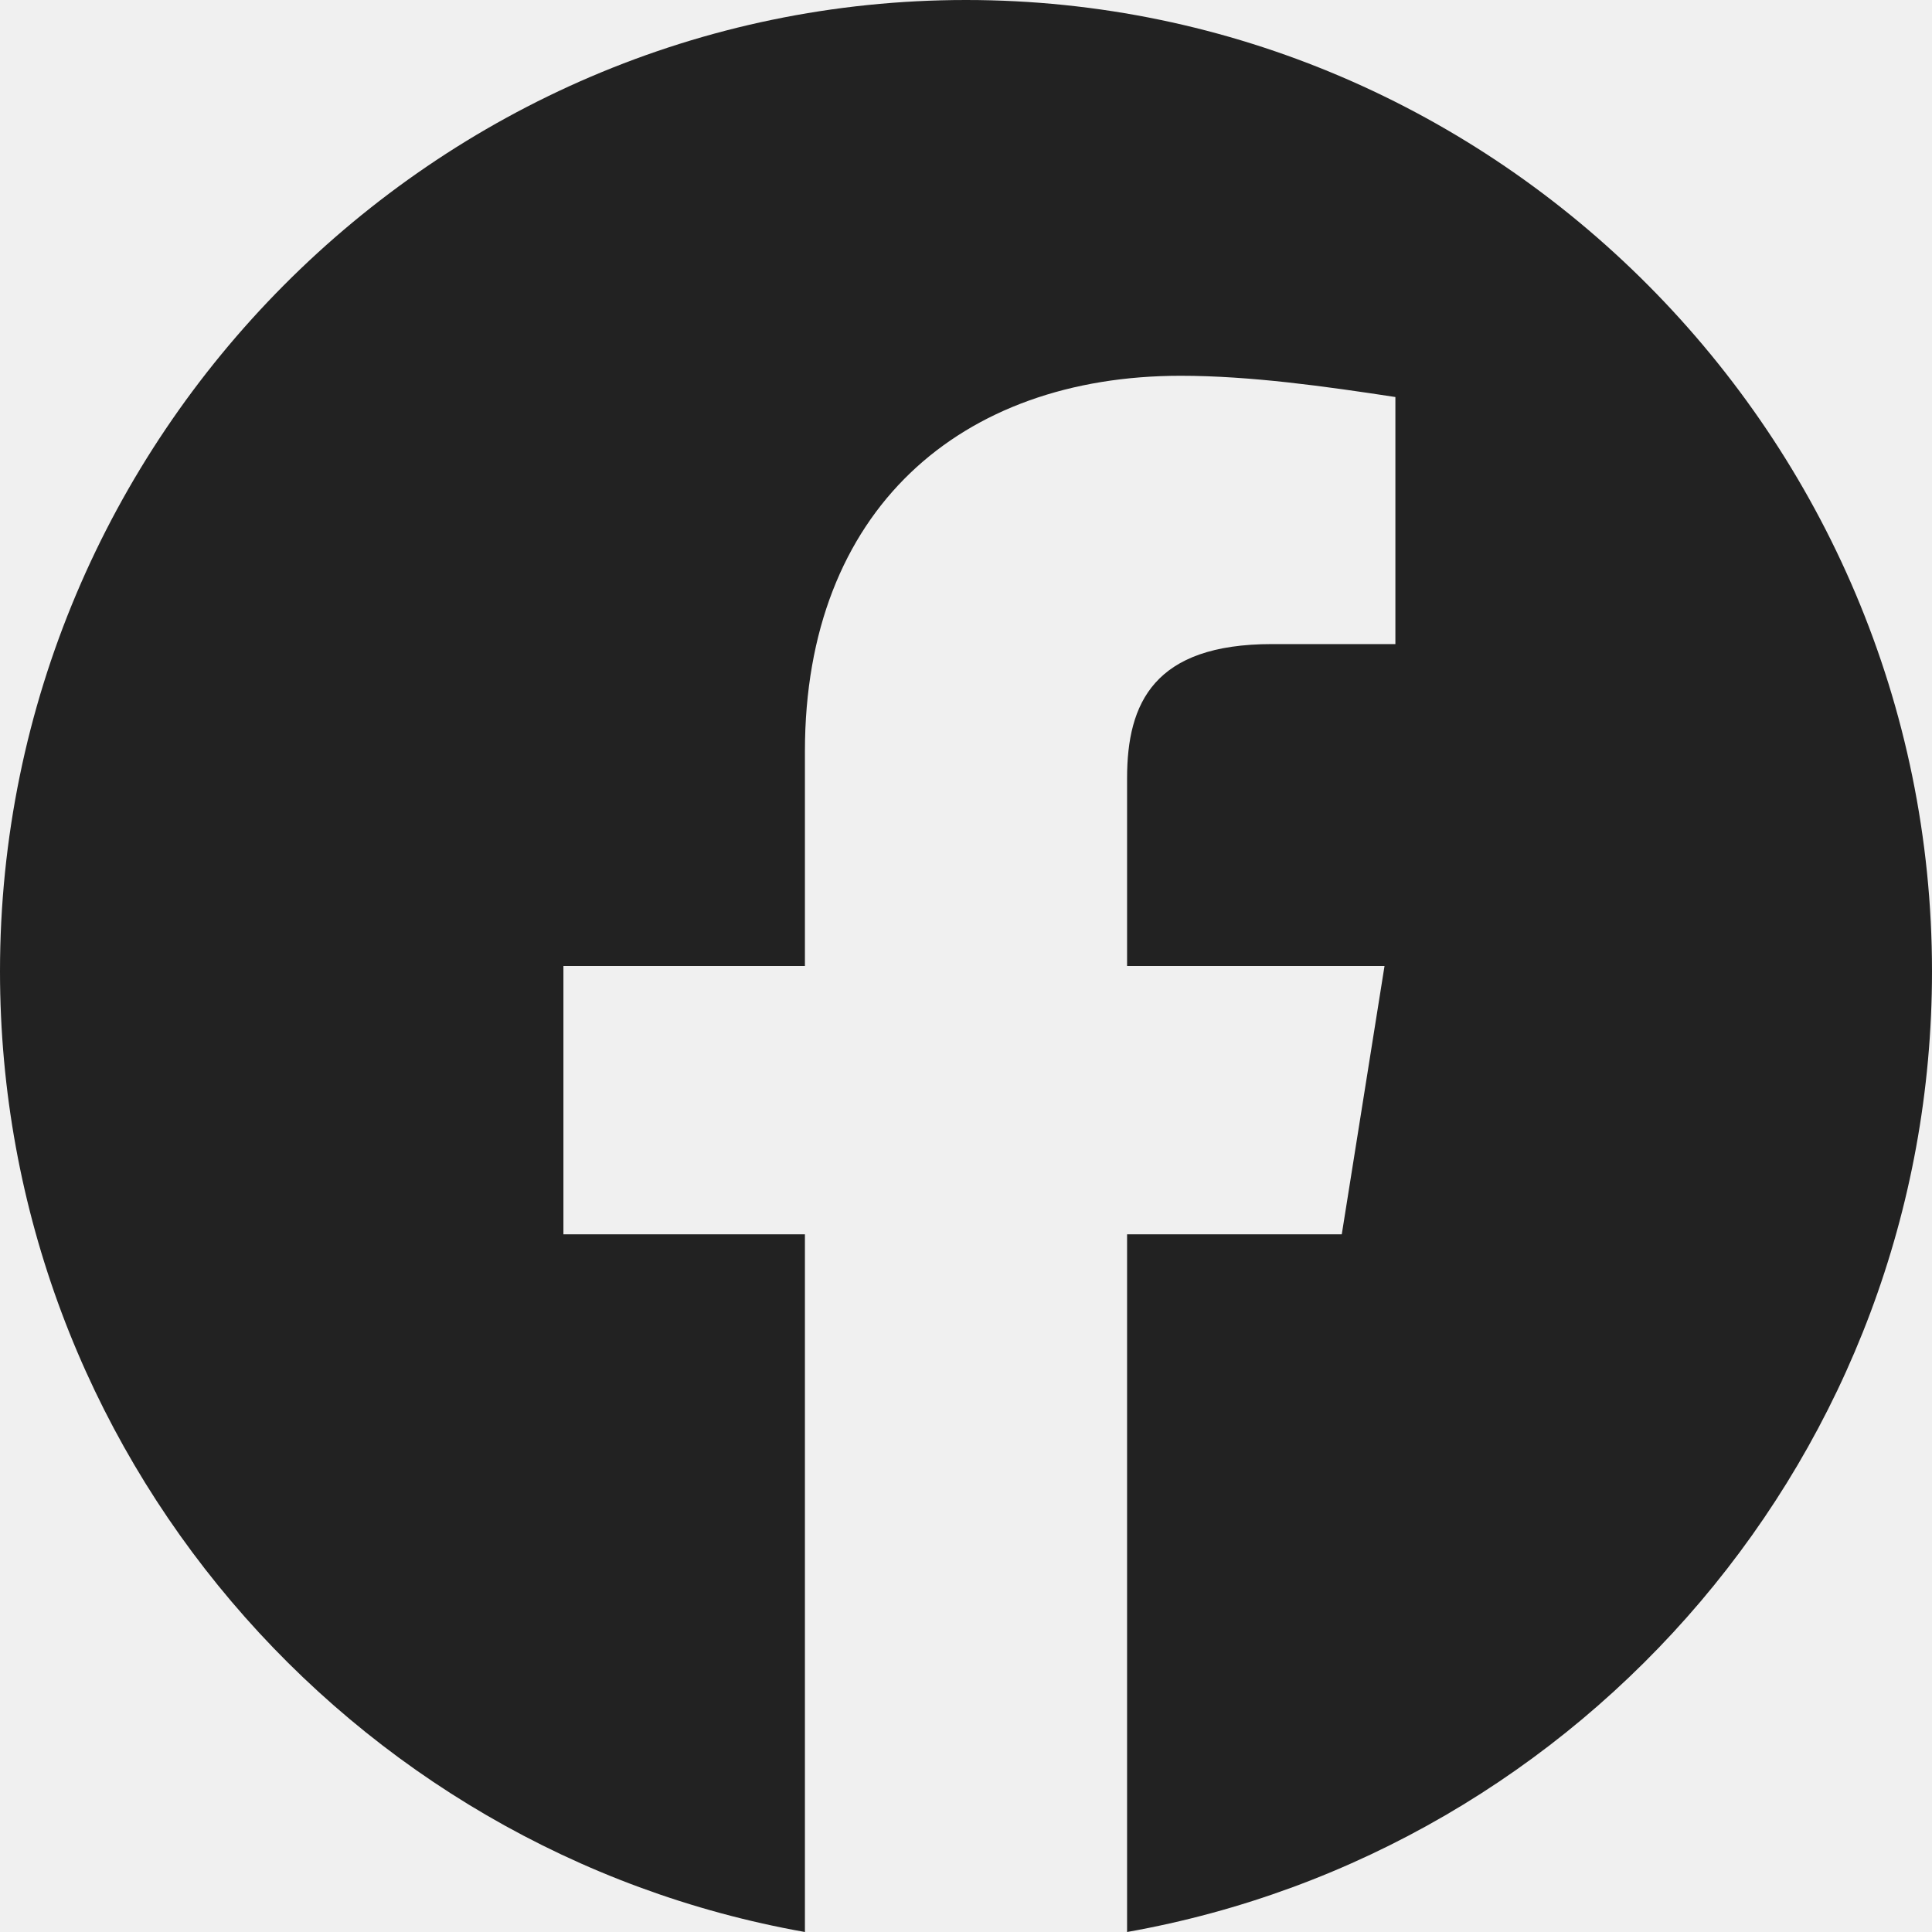
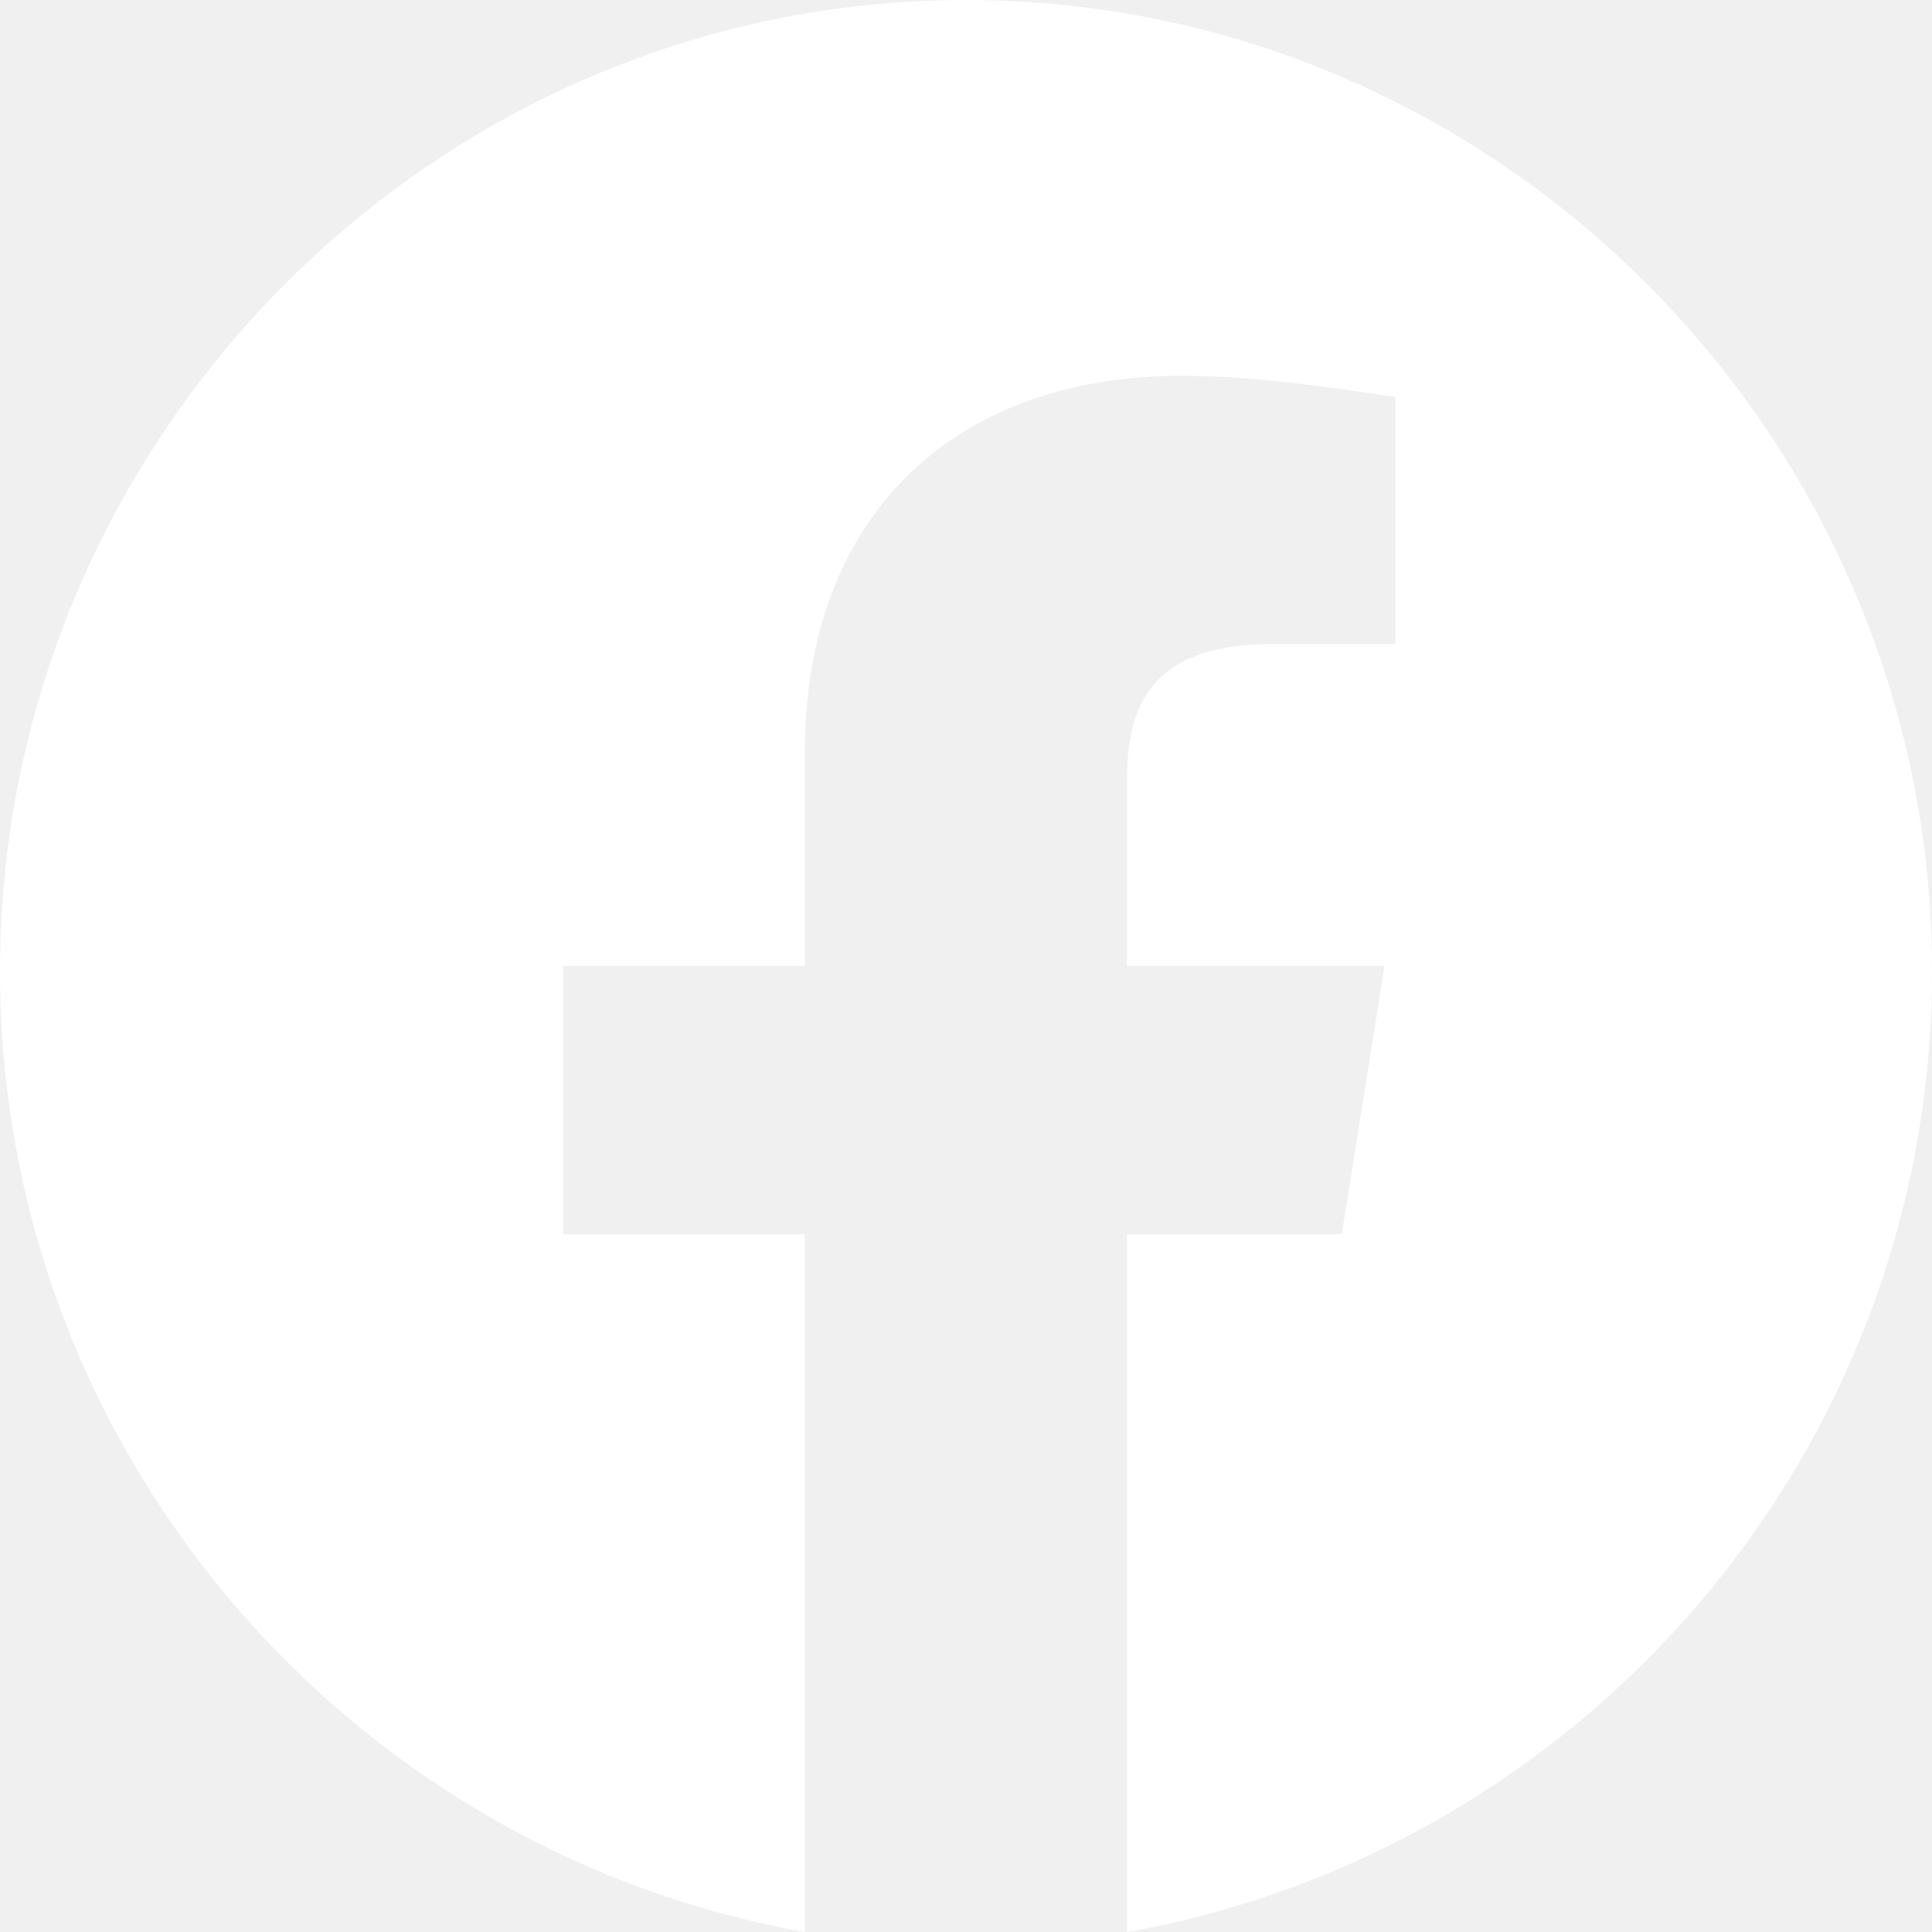
- <svg xmlns="http://www.w3.org/2000/svg" width="8" height="8" viewBox="0 0 8 8" fill="none">
-   <path fill-rule="evenodd" clip-rule="evenodd" d="M0 4.022C0 6.011 1.444 7.665 3.333 8V5.111H2.333V4H3.333V3.111C3.333 2.111 3.978 1.556 4.889 1.556C5.178 1.556 5.489 1.6 5.778 1.644V2.667H5.267C4.778 2.667 4.667 2.911 4.667 3.222V4H5.733L5.556 5.111H4.667V8C6.556 7.665 8 6.011 8 4.022C8 1.81 6.2 0 4 0C1.8 0 0 1.81 0 4.022Z" fill="#222222" />
+ <svg xmlns="http://www.w3.org/2000/svg" viewBox="0 0 8 8" fill="none">
+   <path fill-rule="evenodd" clip-rule="evenodd" d="M0 4.022C0 6.011 1.444 7.665 3.333 8V5.111H2.333V4H3.333V3.111C3.333 2.111 3.978 1.556 4.889 1.556C5.178 1.556 5.489 1.6 5.778 1.644V2.667H5.267C4.778 2.667 4.667 2.911 4.667 3.222V4H5.733L5.556 5.111H4.667V8C6.556 7.665 8 6.011 8 4.022C8 1.81 6.2 0 4 0C1.8 0 0 1.81 0 4.022Z" fill="#fff" />
</svg>
